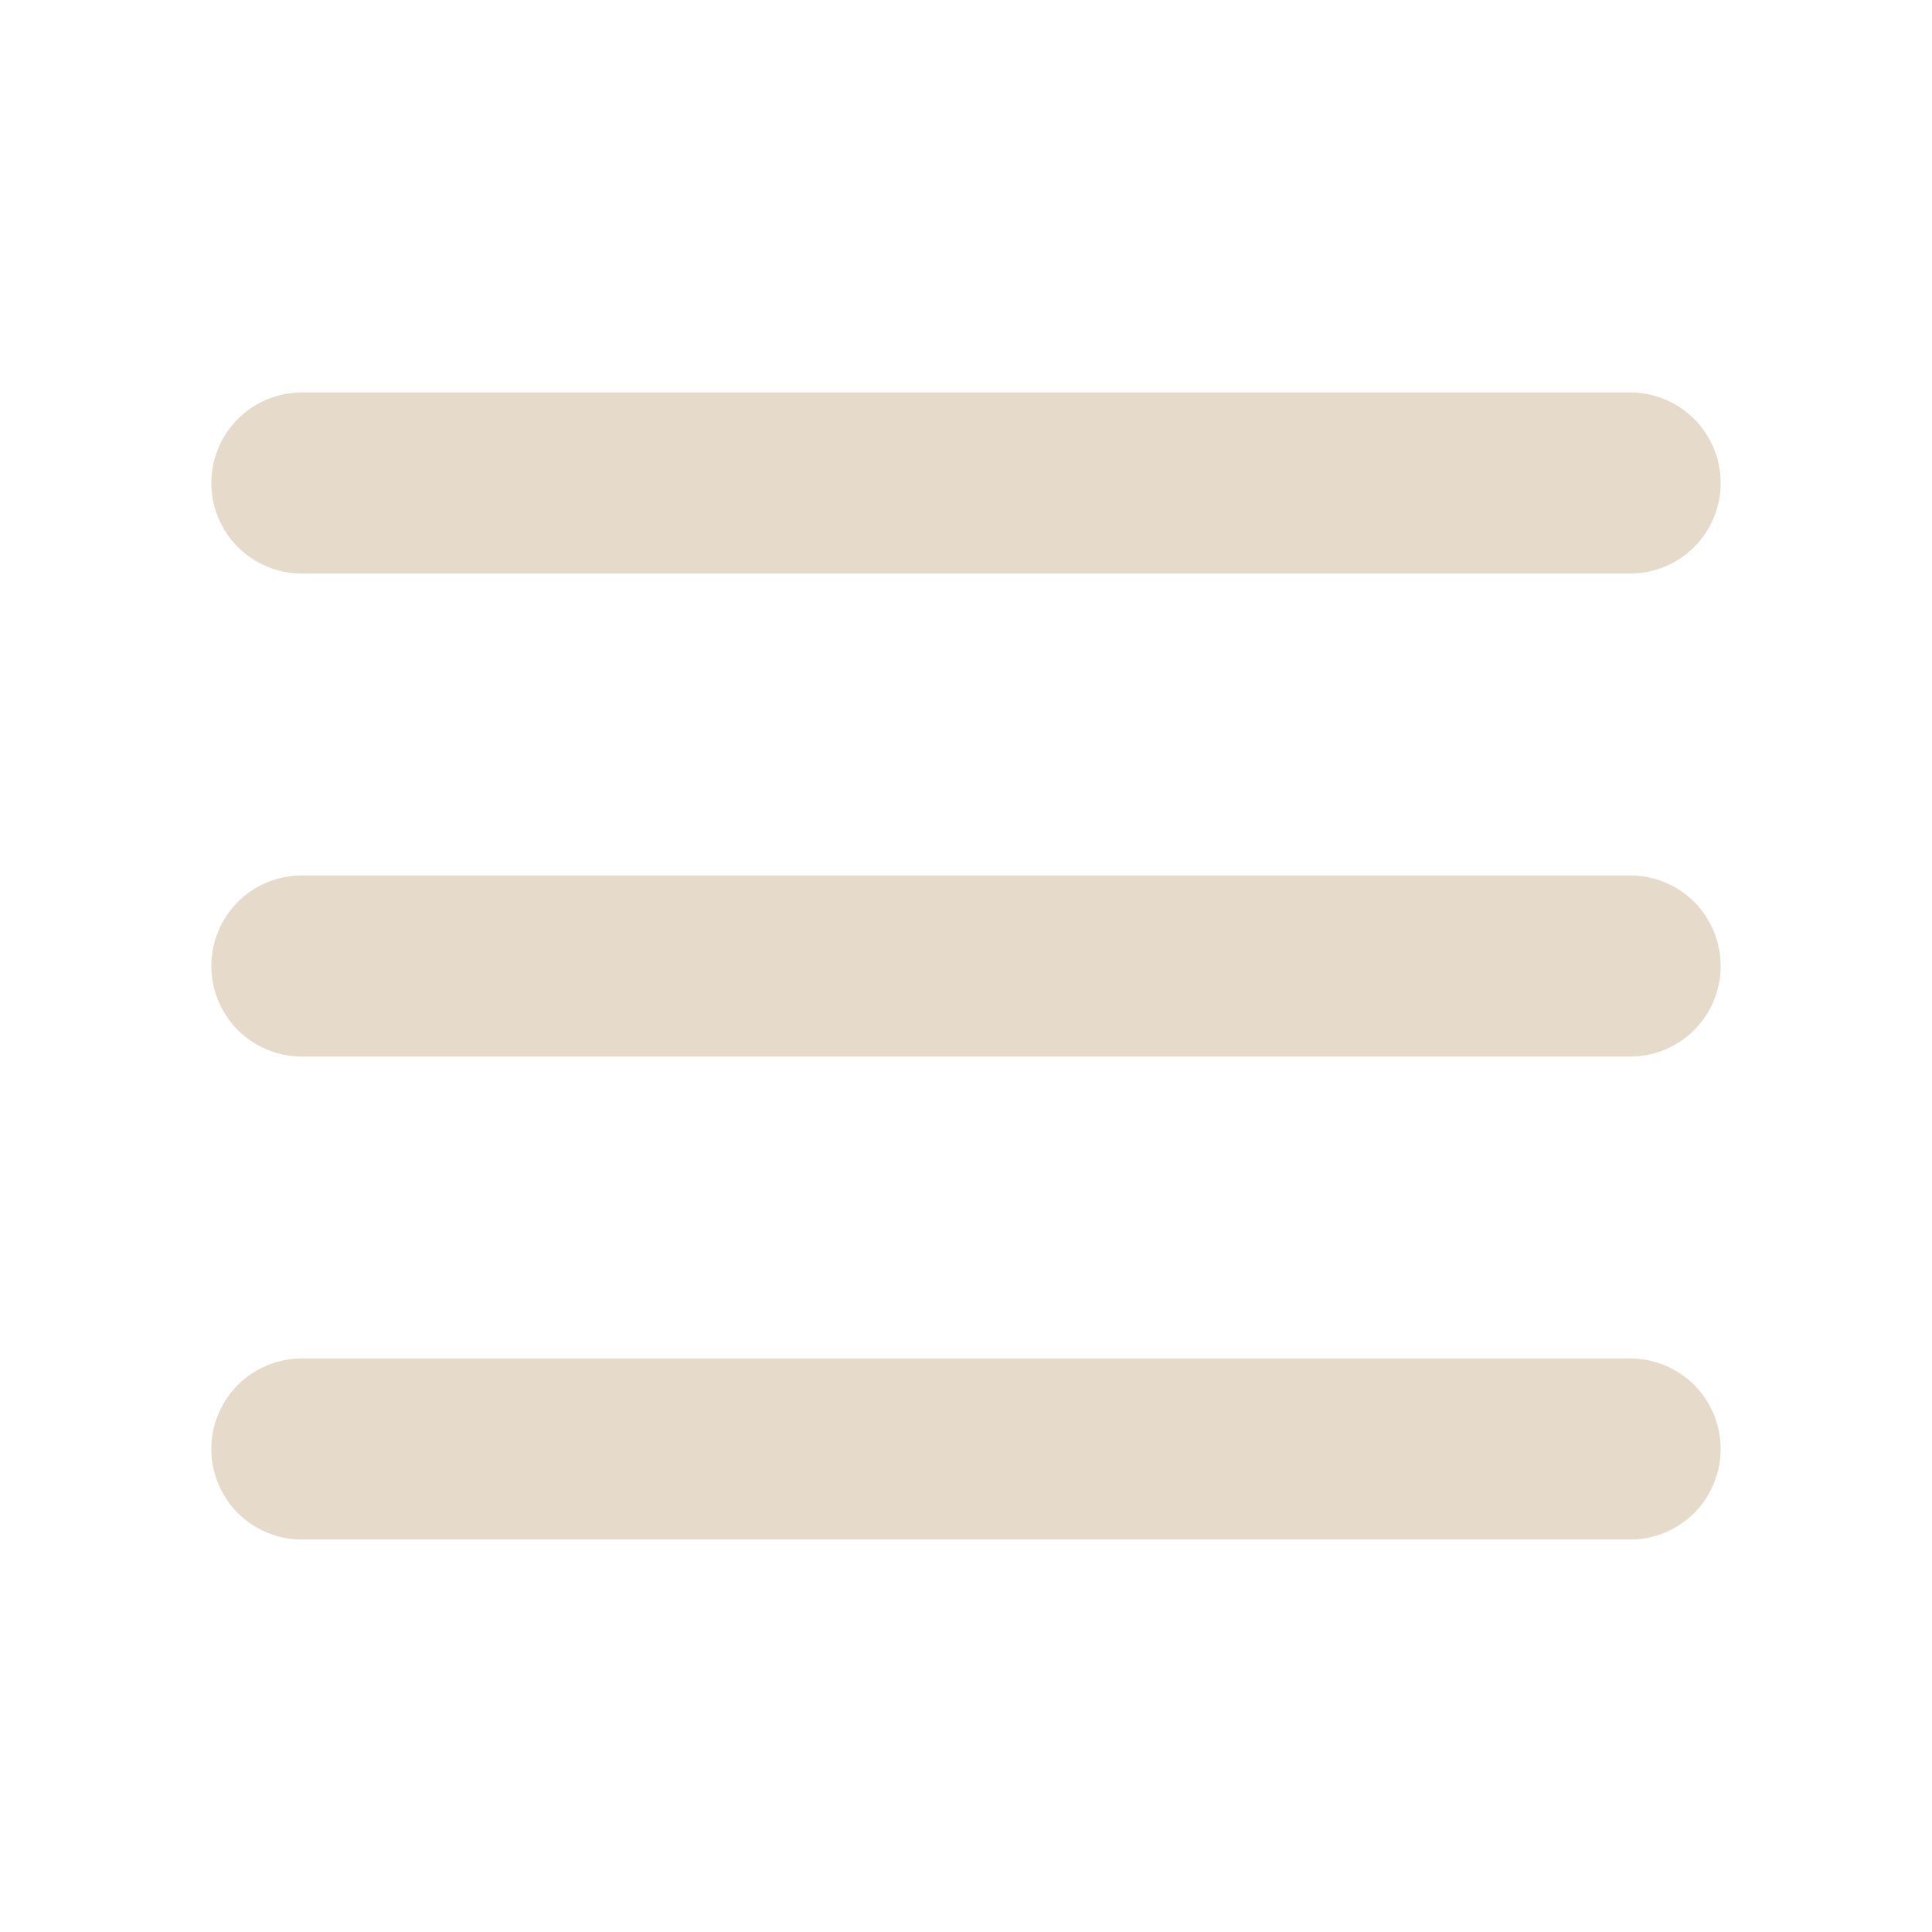
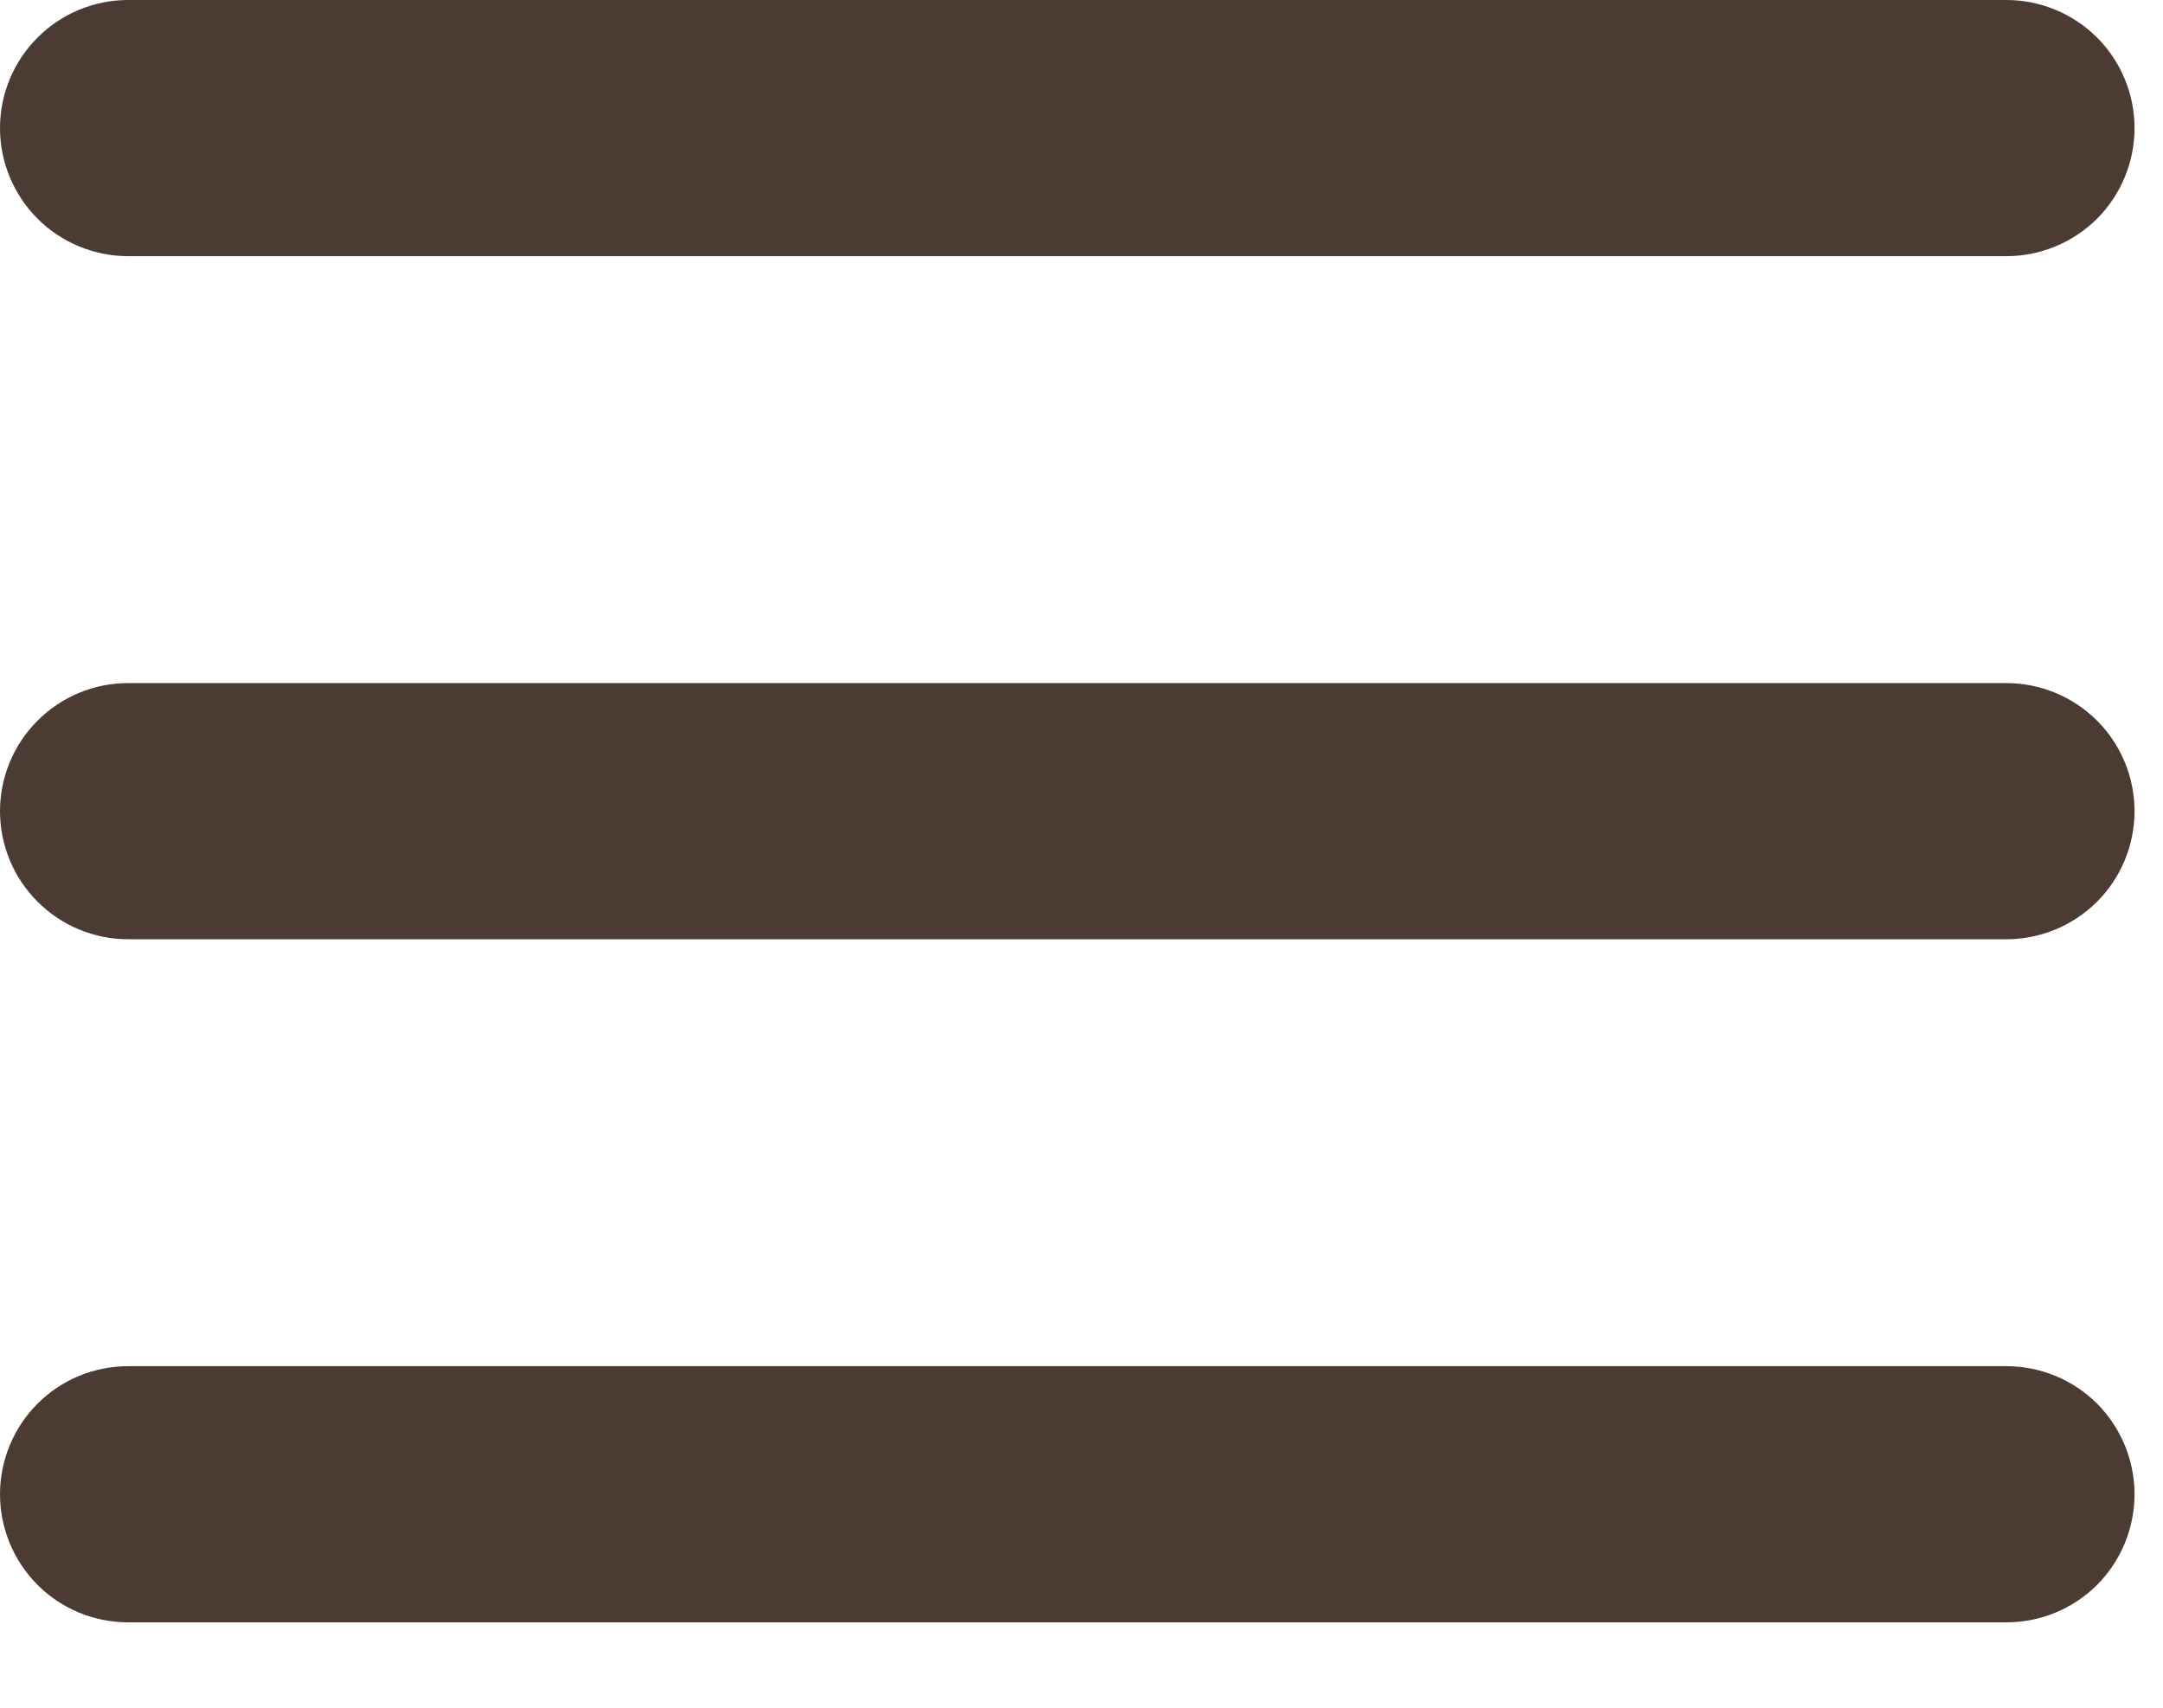
- <svg xmlns="http://www.w3.org/2000/svg" width="24" height="24" viewBox="0 0 24 24" fill="none">
-   <path d="M21.375 12C21.375 12.298 21.256 12.585 21.046 12.796C20.834 13.007 20.548 13.125 20.25 13.125H3.75C3.452 13.125 3.165 13.007 2.954 12.796C2.744 12.585 2.625 12.298 2.625 12C2.625 11.702 2.744 11.415 2.954 11.204C3.165 10.993 3.452 10.875 3.75 10.875H20.25C20.548 10.875 20.834 10.993 21.046 11.204C21.256 11.415 21.375 11.702 21.375 12ZM3.75 7.125H20.25C20.548 7.125 20.834 7.006 21.046 6.795C21.256 6.585 21.375 6.298 21.375 6C21.375 5.702 21.256 5.415 21.046 5.205C20.834 4.994 20.548 4.875 20.25 4.875H3.75C3.452 4.875 3.165 4.994 2.954 5.205C2.744 5.415 2.625 5.702 2.625 6C2.625 6.298 2.744 6.585 2.954 6.795C3.165 7.006 3.452 7.125 3.75 7.125ZM20.25 16.875H3.75C3.452 16.875 3.165 16.994 2.954 17.204C2.744 17.416 2.625 17.702 2.625 18C2.625 18.298 2.744 18.584 2.954 18.796C3.165 19.006 3.452 19.125 3.75 19.125H20.25C20.548 19.125 20.834 19.006 21.046 18.796C21.256 18.584 21.375 18.298 21.375 18C21.375 17.702 21.256 17.416 21.046 17.204C20.834 16.994 20.548 16.875 20.25 16.875Z" fill="#E6DACA" />
+ <svg xmlns="http://www.w3.org/2000/svg" width="19" height="15" viewBox="0 0 19 15" fill="none">
+   <path d="M18.75 7.125C18.75 7.423 18.631 7.71 18.421 7.92C18.209 8.131 17.923 8.25 17.625 8.25H1.125C0.827 8.25 0.54 8.131 0.33 7.92C0.119 7.71 0 7.423 0 7.125C0 6.827 0.119 6.54 0.33 6.33C0.54 6.119 0.827 6 1.125 6H17.625C17.923 6 18.209 6.119 18.421 6.33C18.631 6.54 18.75 6.827 18.75 7.125ZM1.125 2.25H17.625C17.923 2.25 18.209 2.131 18.421 1.921C18.631 1.71 18.75 1.423 18.75 1.125C18.75 0.827 18.631 0.54 18.421 0.33C18.209 0.119 17.923 0 17.625 0H1.125C0.827 0 0.54 0.119 0.33 0.33C0.119 0.54 0 0.827 0 1.125C0 1.423 0.119 1.71 0.33 1.921C0.54 2.131 0.827 2.25 1.125 2.25ZM17.625 12H1.125C0.827 12 0.54 12.118 0.33 12.329C0.119 12.54 0 12.827 0 13.125C0 13.423 0.119 13.71 0.33 13.921C0.54 14.132 0.827 14.25 1.125 14.25H17.625C17.923 14.25 18.209 14.132 18.421 13.921C18.631 13.71 18.75 13.423 18.75 13.125C18.75 12.827 18.631 12.54 18.421 12.329C18.209 12.118 17.923 12 17.625 12Z" fill="#4B3B33" />
</svg>
